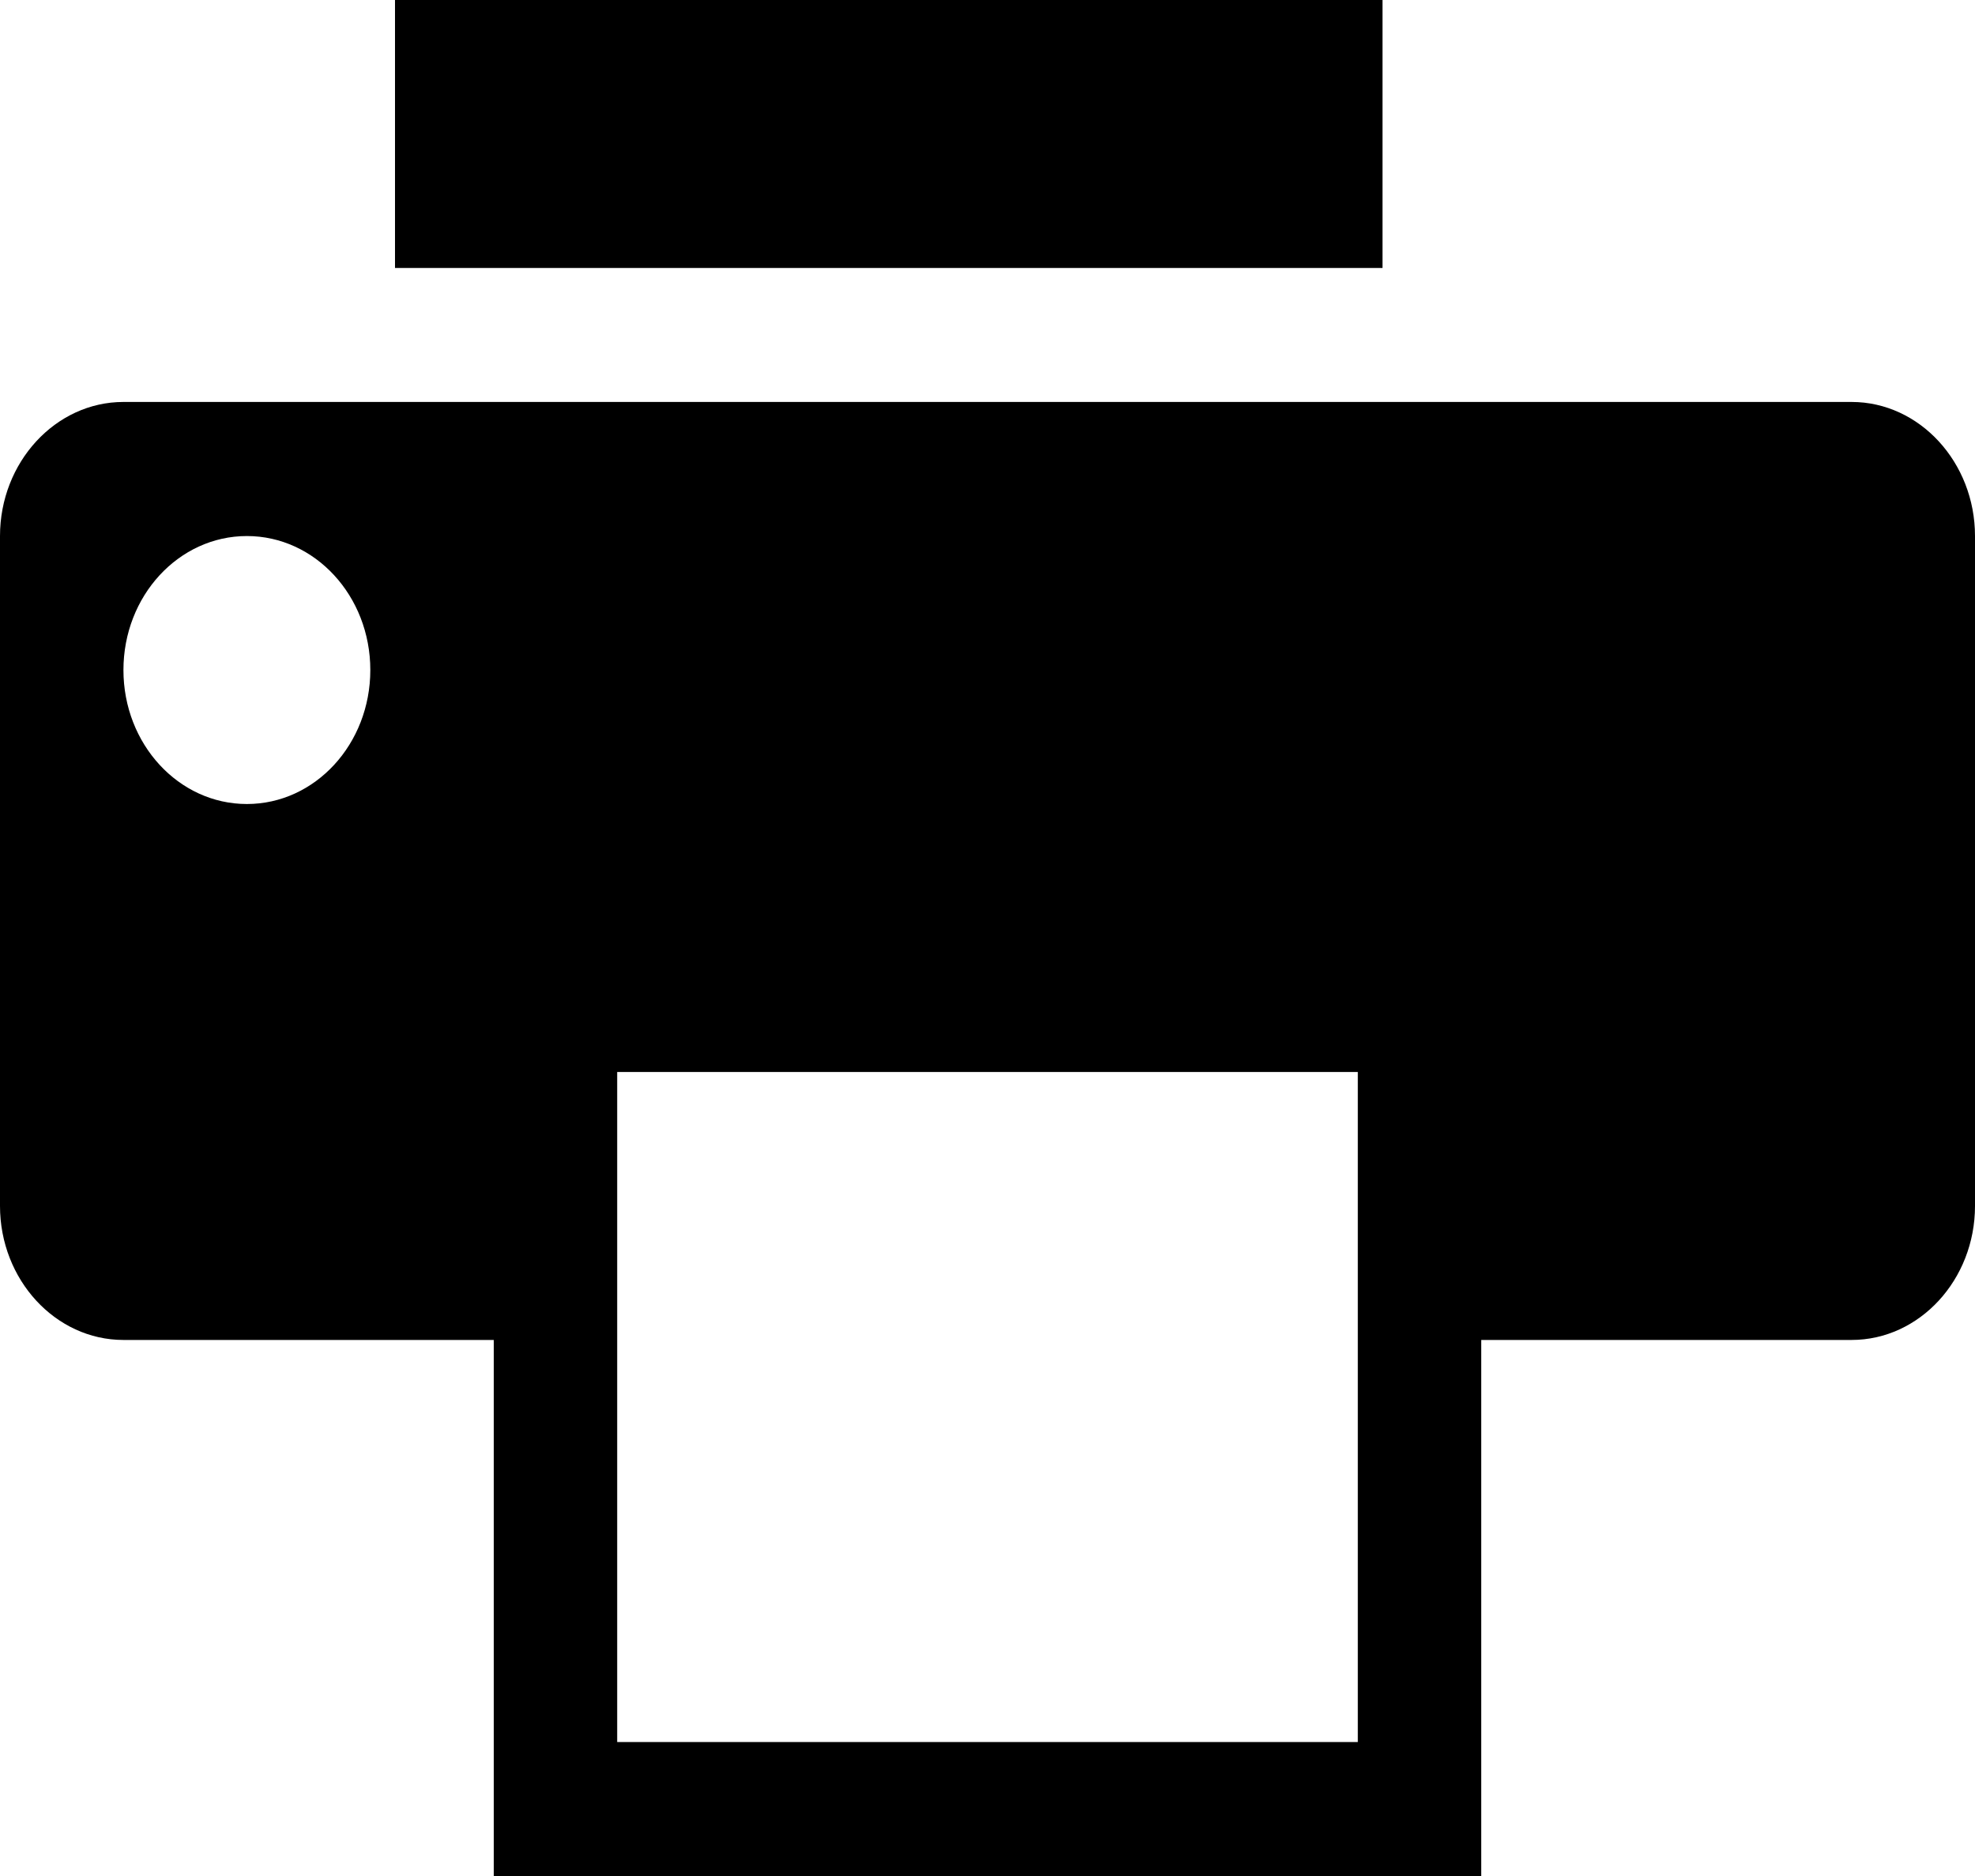
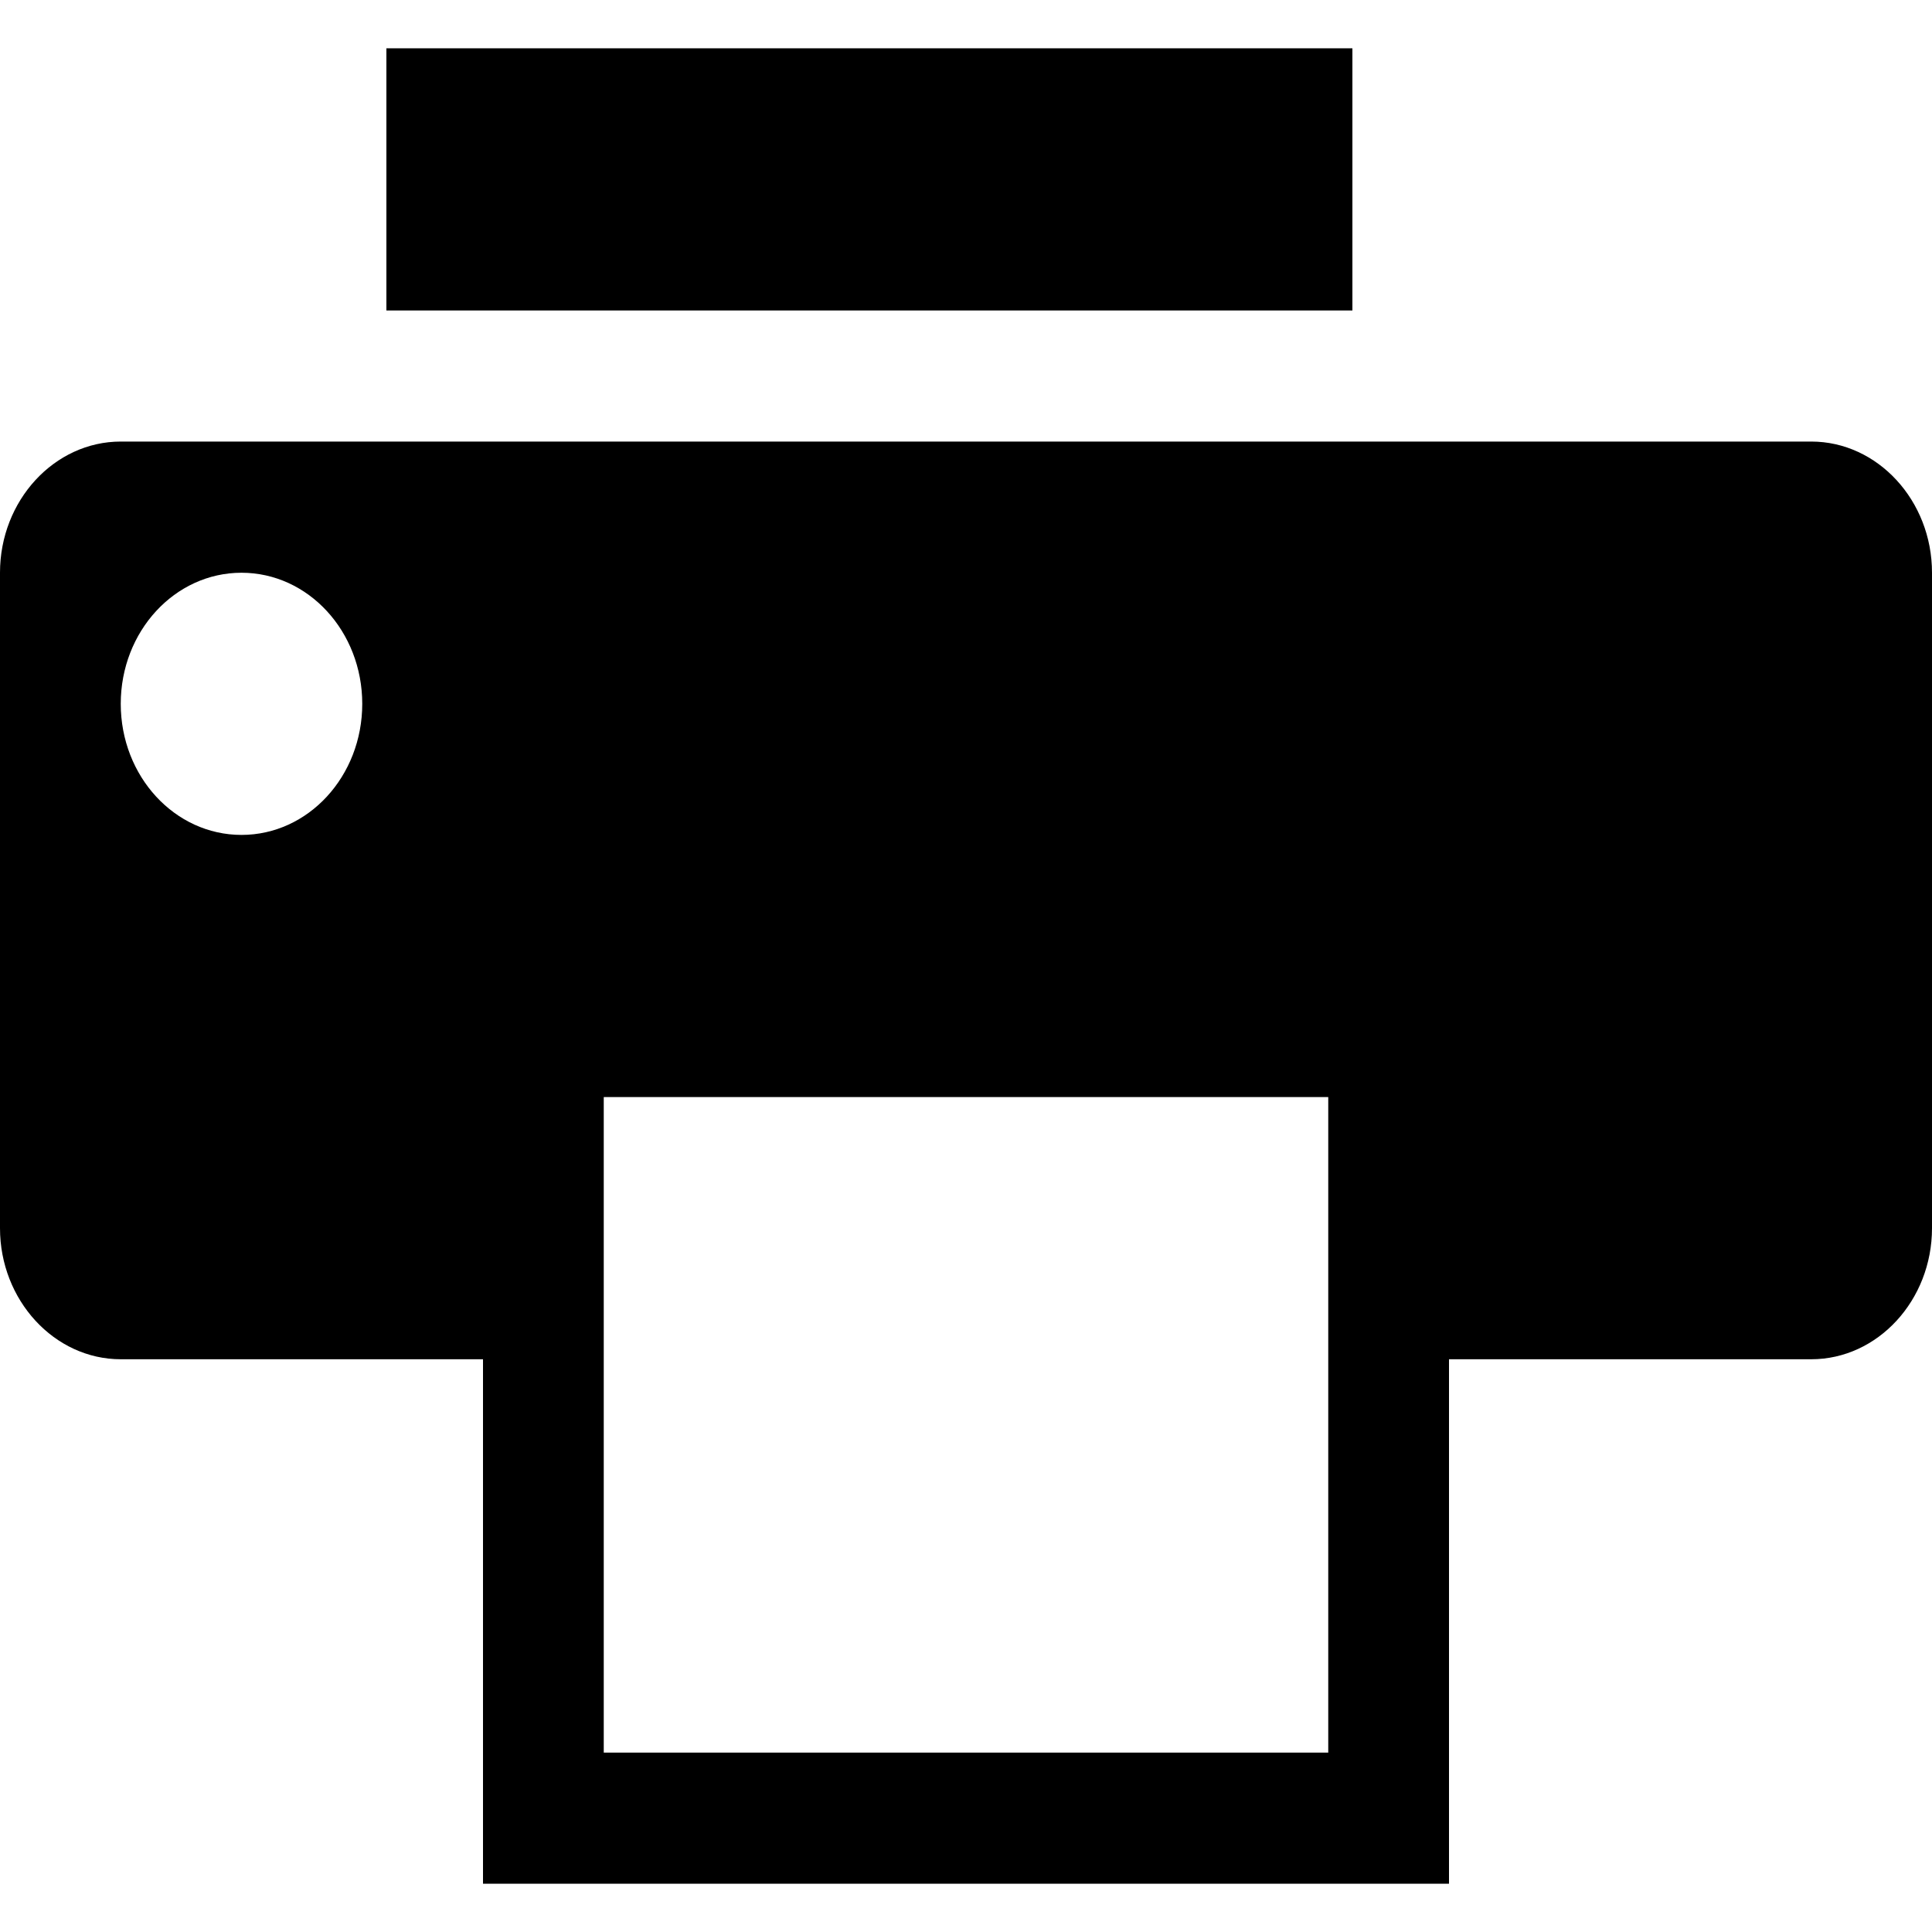
- <svg xmlns="http://www.w3.org/2000/svg" width="20px" height="19px" viewBox="0 0 20 19" version="1.1">
-   <defs />
-   <g id="print" stroke="none" stroke-width="1" fill="none" fill-rule="evenodd">
-     <g id="Group" fill="#000000">
-       <path d="M18.75,4.071 L1.25,4.071 C0.562,4.071 0,4.682 0,5.429 L0,12.214 C0,12.961 0.562,13.571 1.25,13.571 L5,13.571 L5,19 L15,19 L15,13.571 L18.75,13.571 C19.438,13.571 20,12.961 20,12.214 L20,5.429 C20,4.682 19.438,4.071 18.75,4.071 L18.75,4.071 Z M2.5,8.143 C1.809,8.143 1.25,7.536 1.25,6.786 C1.25,6.036 1.809,5.429 2.5,5.429 C3.191,5.429 3.75,6.036 3.75,6.786 C3.75,7.536 3.191,8.143 2.5,8.143 L2.5,8.143 Z M13.75,17.643 L6.25,17.643 L6.25,10.857 L13.75,10.857 L13.75,17.643 L13.75,17.643 Z" id="Shape" />
-       <polygon id="Shape" points="4 0 14 0 14 2.714 4 2.714" />
-     </g>
-   </g>
+ <svg xmlns="http://www.w3.org/2000/svg" version="1.1" width="20" height="20" viewBox="0 0 20 20">
+   <path d="M18.75 4.571h-17.5c-0.688 0-1.25 0.611-1.25 1.357v6.786c0 0.746 0.563 1.357 1.25 1.357h3.75v5.429h10v-5.429h3.75c0.688 0 1.25-0.611 1.25-1.357v-6.786c0-0.746-0.563-1.357-1.25-1.357v0zM2.5 8.643c-0.691 0-1.25-0.607-1.25-1.357s0.559-1.357 1.25-1.357c0.691 0 1.25 0.607 1.25 1.357s-0.559 1.357-1.25 1.357v0zM13.75 18.143h-7.5v-6.786h7.5v6.786z" />
+   <path d="M4 0.5h10v2.714h-10z" />
</svg>
